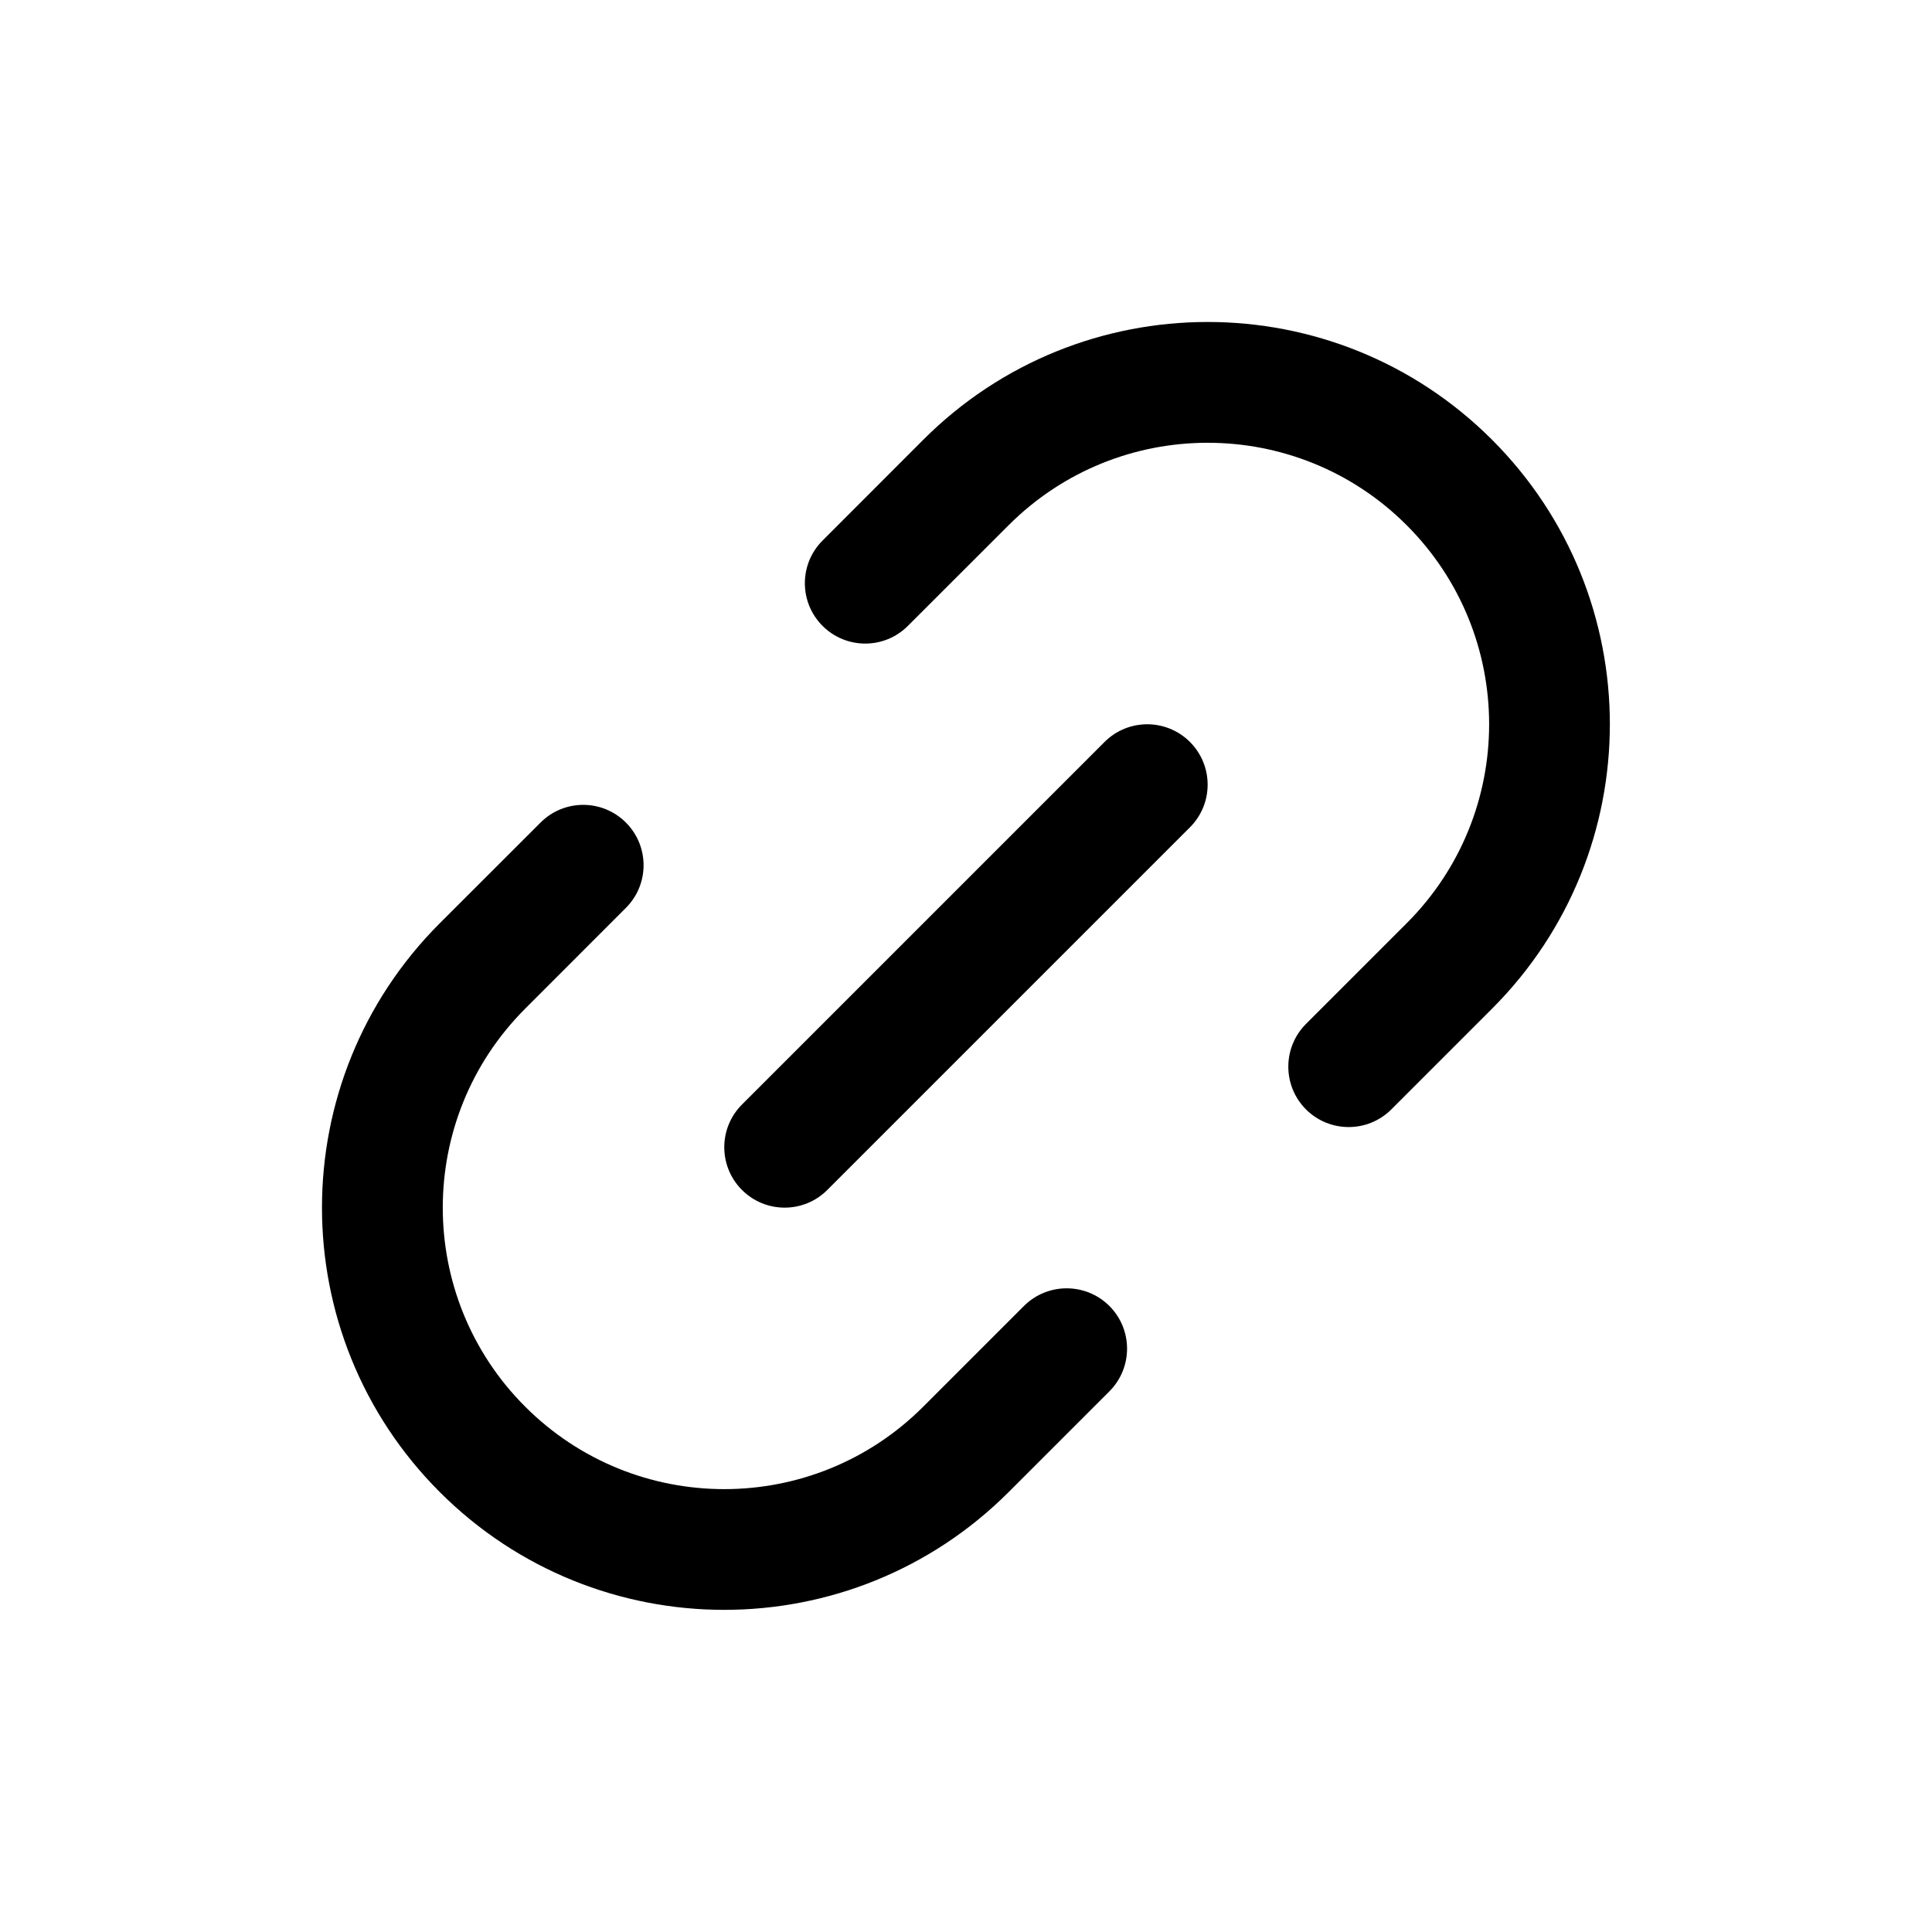
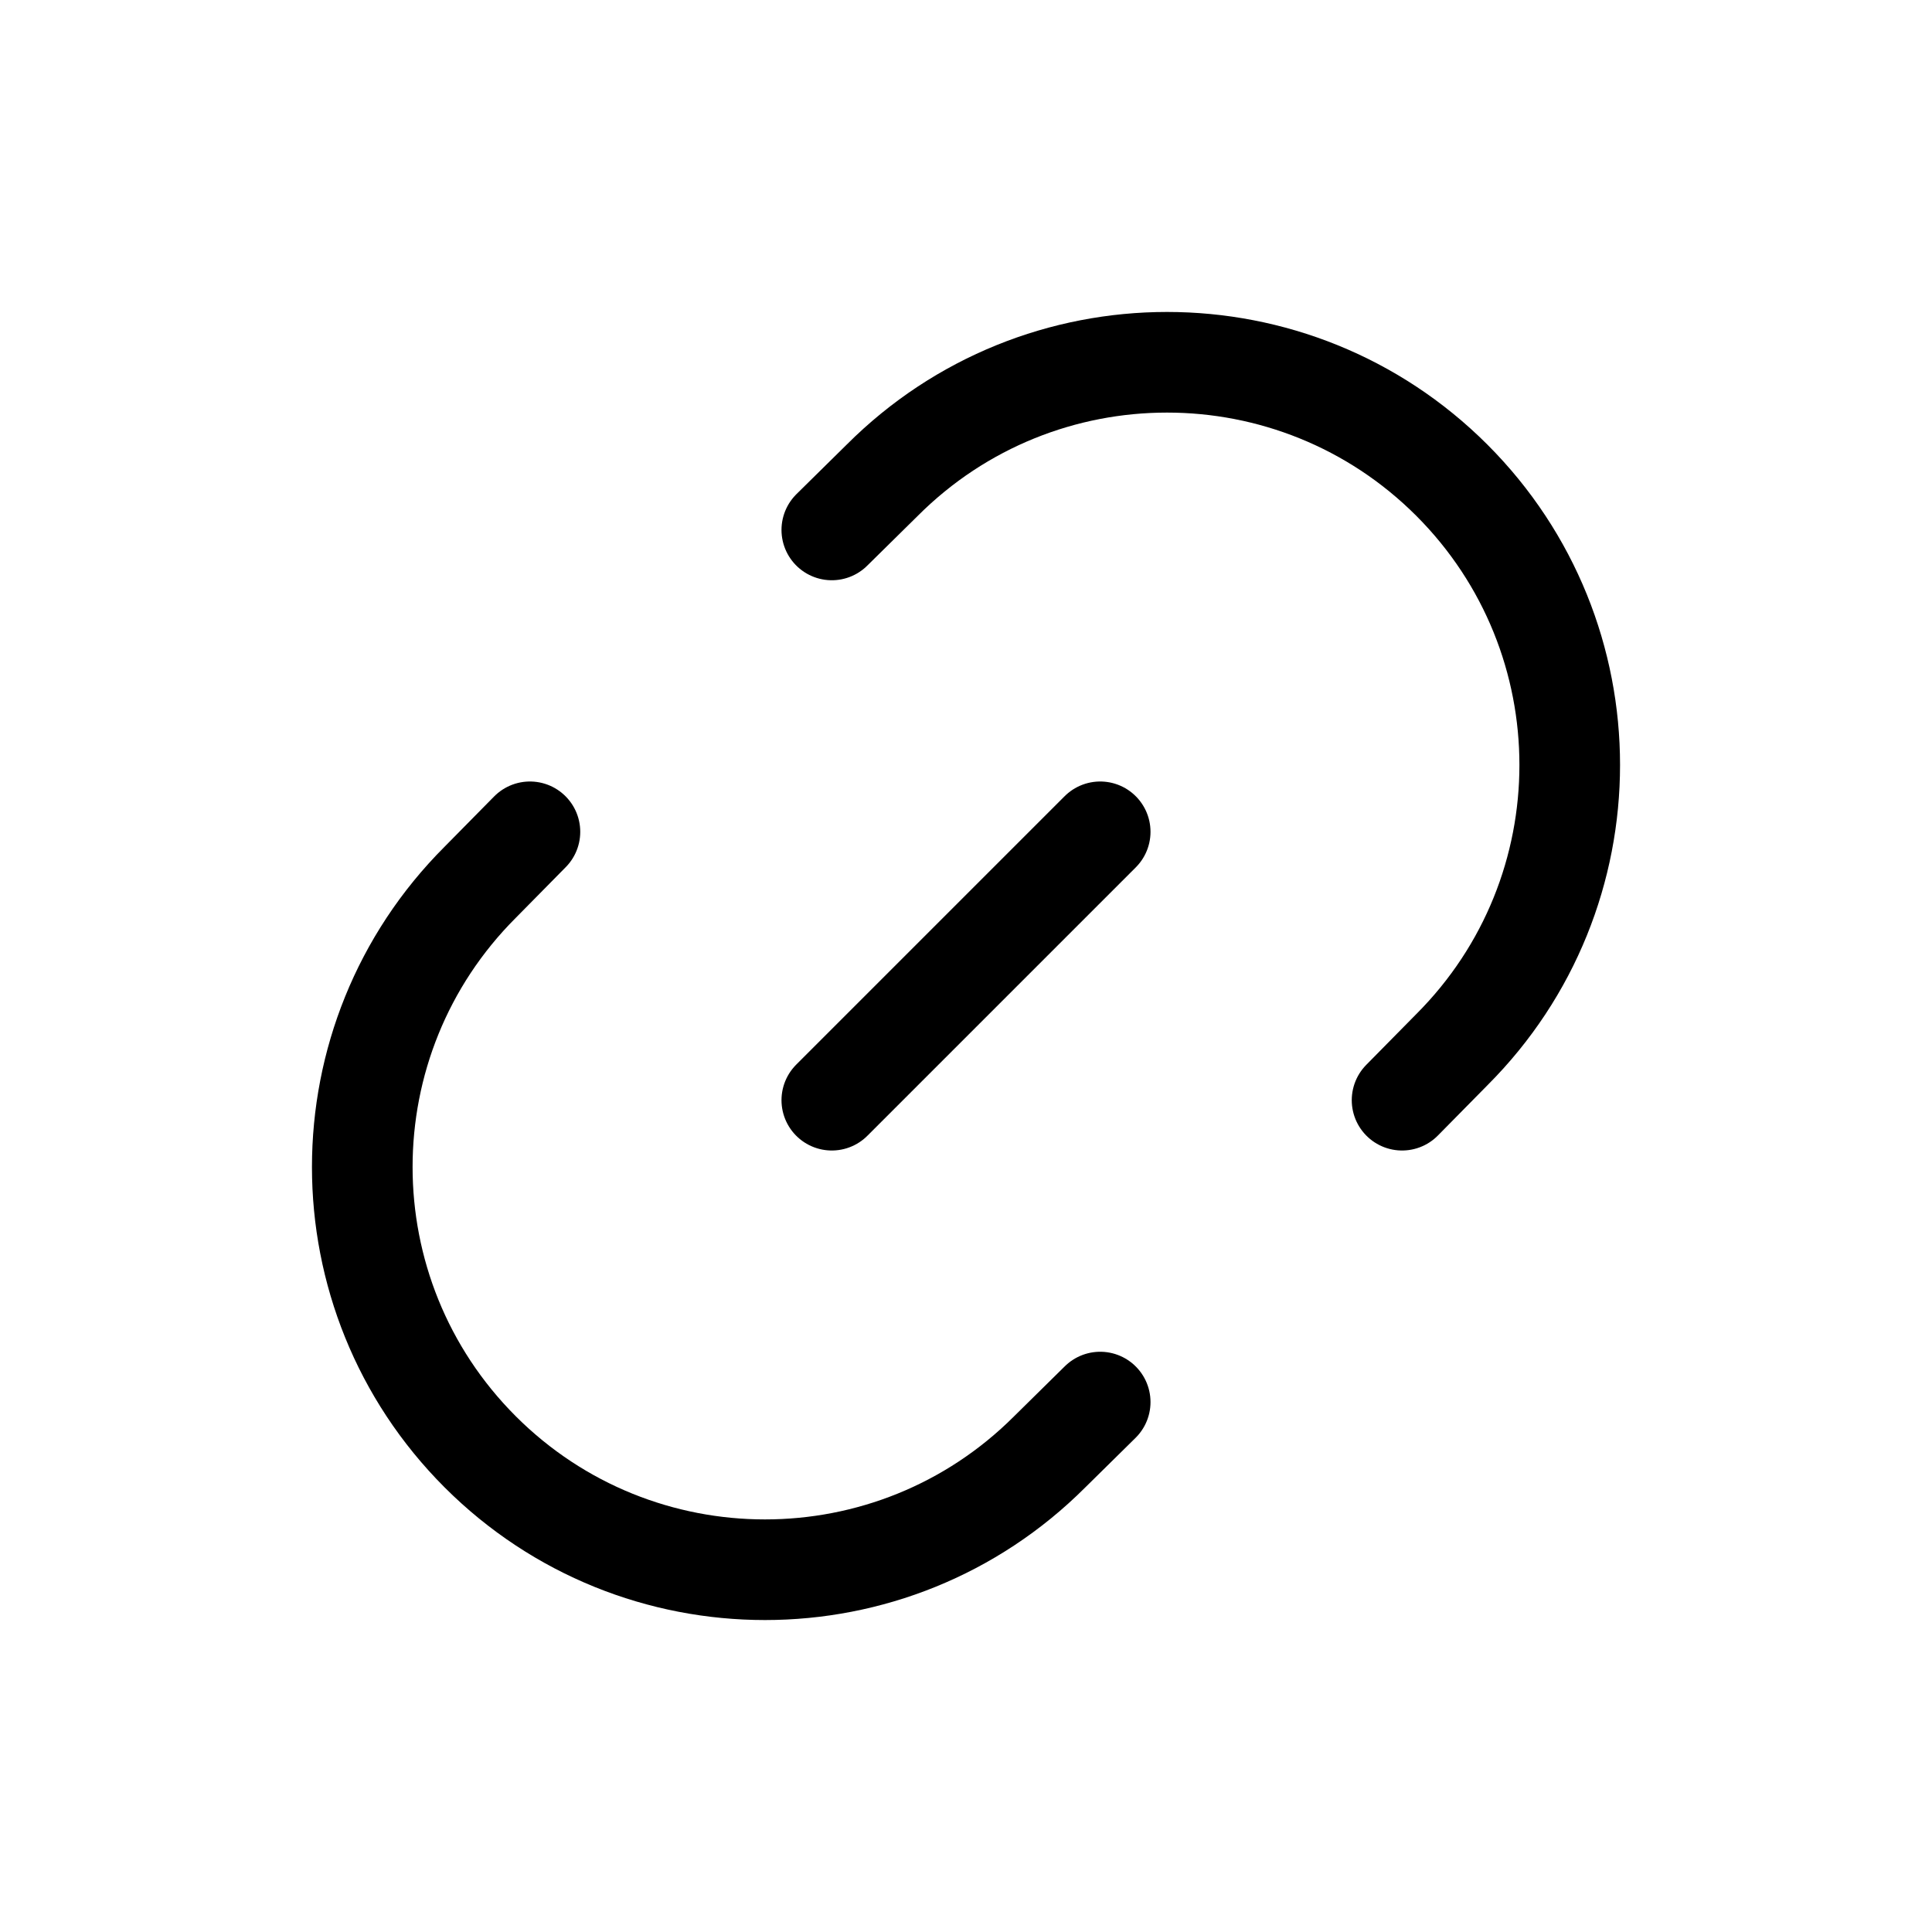
<svg xmlns="http://www.w3.org/2000/svg" width="24" height="24" viewBox="0 0 24 24" fill="none">
-   <path fill-rule="evenodd" clip-rule="evenodd" d="M11.469 5.463C13.42 3.512 16.584 3.512 18.535 5.463C20.486 7.415 20.486 10.578 18.535 12.53L17.284 13.781C16.991 14.074 16.516 14.074 16.223 13.781C15.931 13.488 15.931 13.013 16.223 12.72L17.474 11.469C18.84 10.104 18.84 7.89 17.474 6.524C16.109 5.159 13.895 5.159 12.53 6.524L11.278 7.775C10.986 8.068 10.511 8.068 10.218 7.775C9.925 7.482 9.925 7.008 10.218 6.715L11.469 5.463ZM7.775 10.218C8.068 10.511 8.068 10.986 7.775 11.278L6.524 12.53C5.159 13.895 5.159 16.109 6.524 17.474C7.89 18.84 10.104 18.84 11.469 17.474L12.72 16.223C13.013 15.931 13.488 15.931 13.781 16.223C14.074 16.516 14.074 16.991 13.781 17.284L12.53 18.535C10.578 20.486 7.415 20.486 5.463 18.535C3.512 16.584 3.512 13.42 5.463 11.469L6.715 10.218C7.008 9.925 7.482 9.925 7.775 10.218ZM14.782 10.277C15.075 9.985 15.075 9.51 14.782 9.217C14.489 8.924 14.014 8.924 13.721 9.217L9.217 13.721C8.924 14.014 8.924 14.489 9.217 14.782C9.51 15.075 9.985 15.075 10.277 14.782L14.782 10.277Z" fill="black" />
+   <path d="M10.333 6.583L10.96 5.965C12.913 4.012 16.081 4.012 18.035 5.965C19.988 7.919 19.988 11.087 18.035 13.04L17.417 13.667M6.583 10.333L5.965 10.96C4.012 12.913 4.012 16.081 5.965 18.035C7.919 19.988 11.087 19.988 13.04 18.035L13.667 17.417M10.333 13.667L13.667 10.333" stroke="black" stroke-width="1.25" stroke-linecap="round" stroke-linejoin="round" />
</svg>
